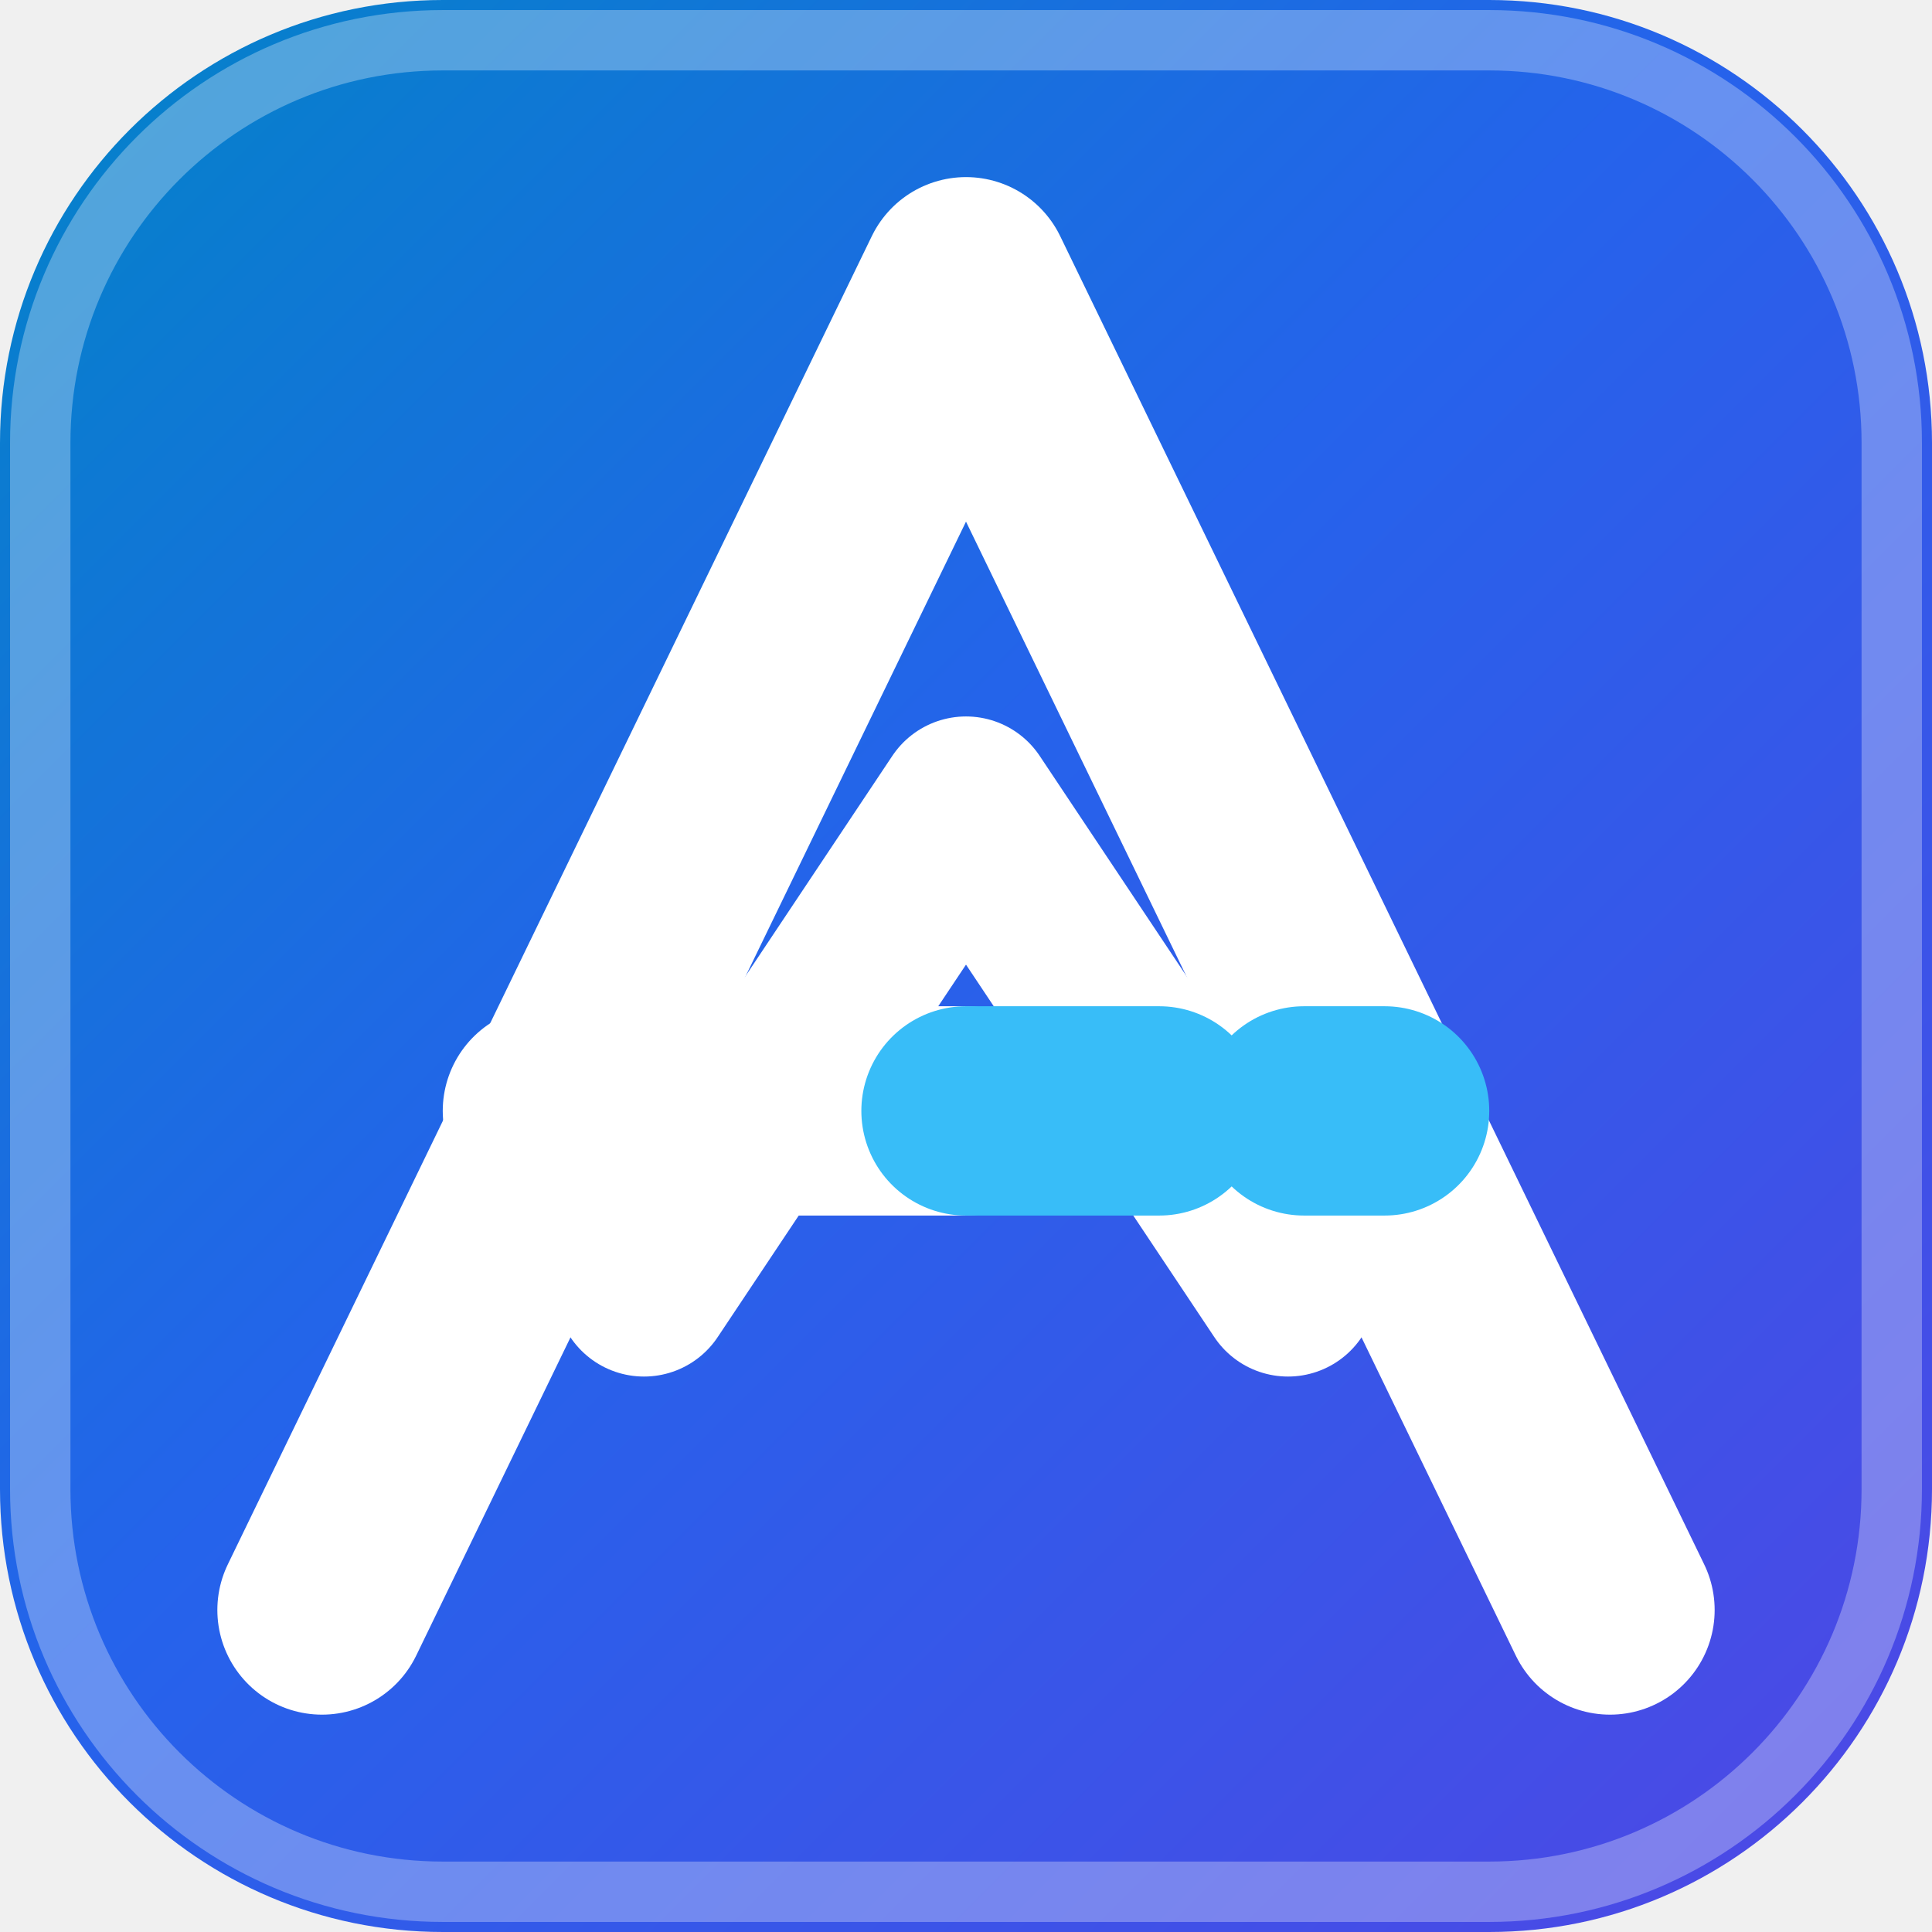
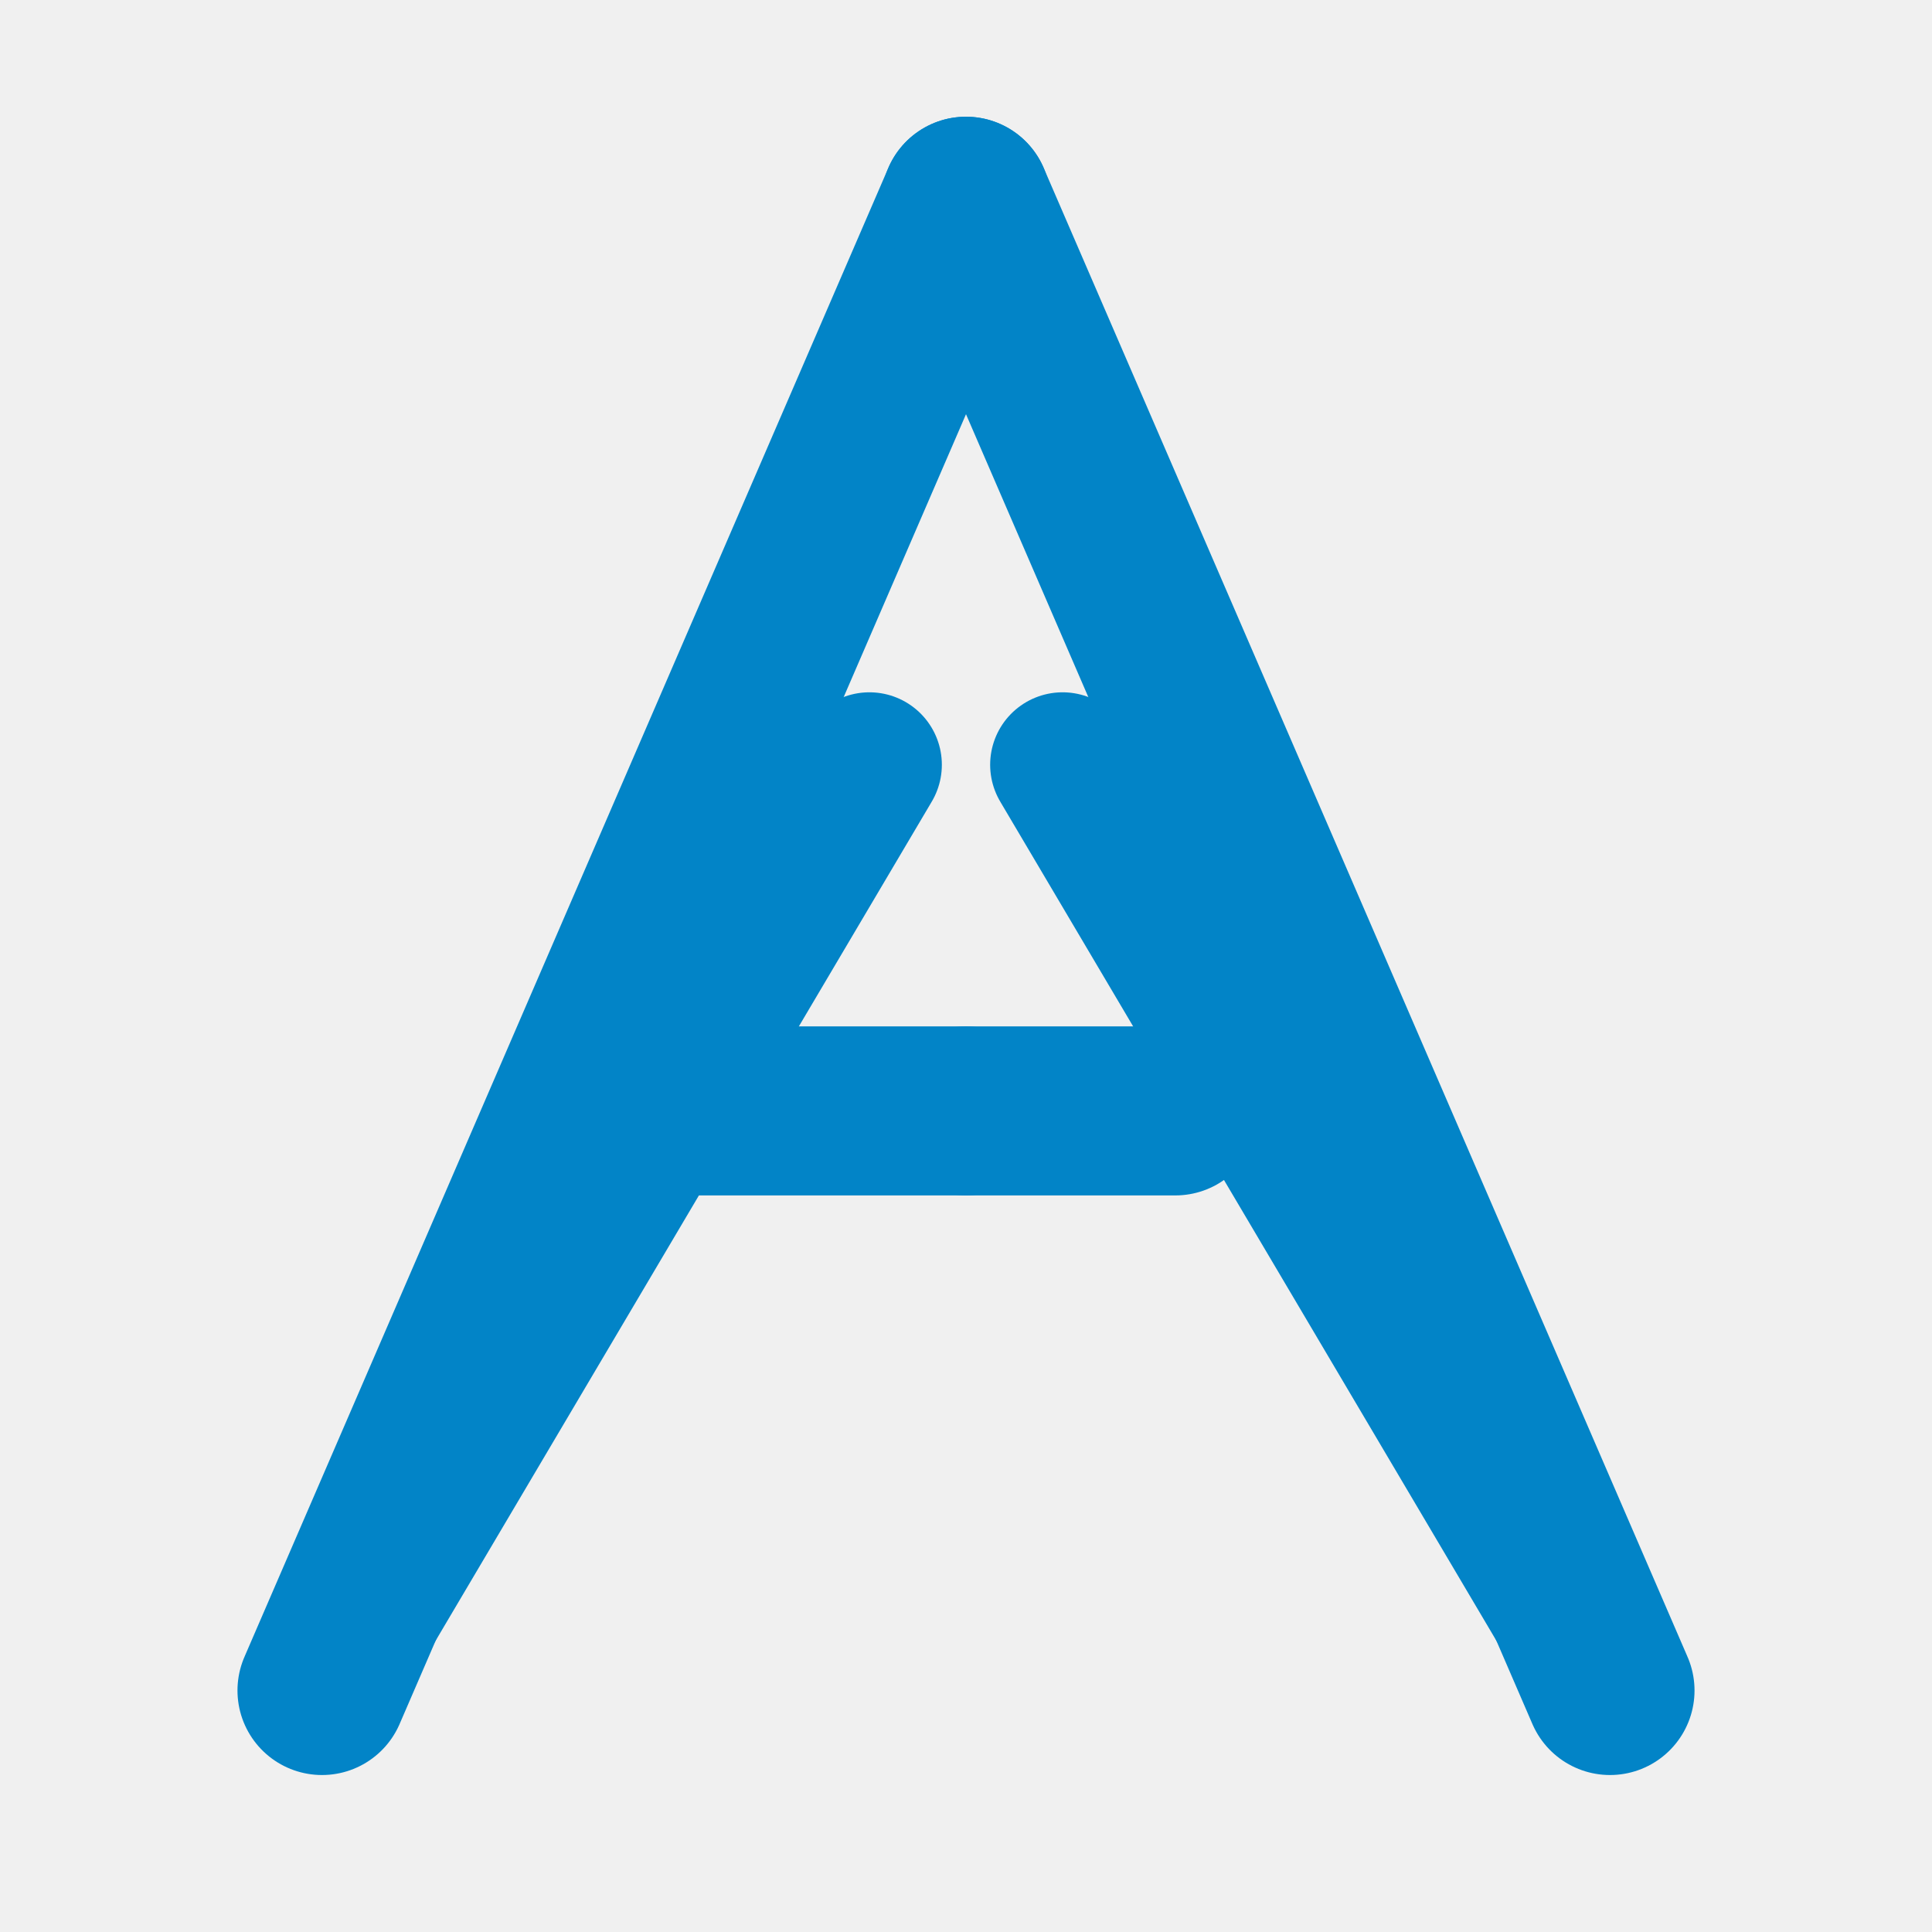
<svg xmlns="http://www.w3.org/2000/svg" viewBox="0 0 24 24" width="32" height="32" fill="none">
-   <defs>
-     <linearGradient id="favBg" x1="0" y1="0" x2="24" y2="24" gradientUnits="userSpaceOnUse">
-       <stop offset="0%" stop-color="#0284c7" />
-       <stop offset="45%" stop-color="#2563eb" />
-       <stop offset="100%" stop-color="#4f46e5" />
-     </linearGradient>
-   </defs>
-   <rect width="24" height="24" rx="5.5" fill="url(#favBg)" />
-   <rect x="0.5" y="0.5" width="23" height="23" rx="5" stroke="rgba(255,255,255,0.3)" stroke-width="0.75" fill="none" />
+   <style>
+     path { stroke: #0284c7; }
+     @media (prefers-color-scheme: dark) {
+       path { stroke: #38bdf8; }
+     }
+   </style>
  <g stroke-linecap="round" stroke-linejoin="round" fill="none">
-     <path d="M 4 20 L 12 3.5 L 20 20" stroke="#ffffff" stroke-width="2.6" />
-     <path d="M 8 16 L 12 10 L 16 16" stroke="#ffffff" stroke-width="2.2" />
-     <path d="M 6.8 13.8 H 12" stroke="#ffffff" stroke-width="2.6" />
-     <path d="M 12 13.8 H 17.2" stroke="#38bdf8" stroke-width="2.6" stroke-dasharray="2.4 1.8" />
+     <path d="M 12 2.5 L 4 21" stroke-width="2.1" stroke-linecap="round" />
+     <path d="M 12 2.5 L 20 21" stroke-width="2.1" stroke-linecap="round" />
+     <path d="M 7.2 13.8 H 12" stroke-width="2.1" stroke-linecap="round" />
+     <path d="M 12 13.8 H 16.8" stroke-width="2.1" stroke-linecap="round" stroke-dasharray="2.6 2.1" />
+     <path d="M 4 21 L 10.8 9.5" stroke-width="1.8" stroke-linecap="round" />
+     <path d="M 20 21 L 13.2 9.5" stroke-width="1.8" stroke-linecap="round" />
  </g>
</svg>
